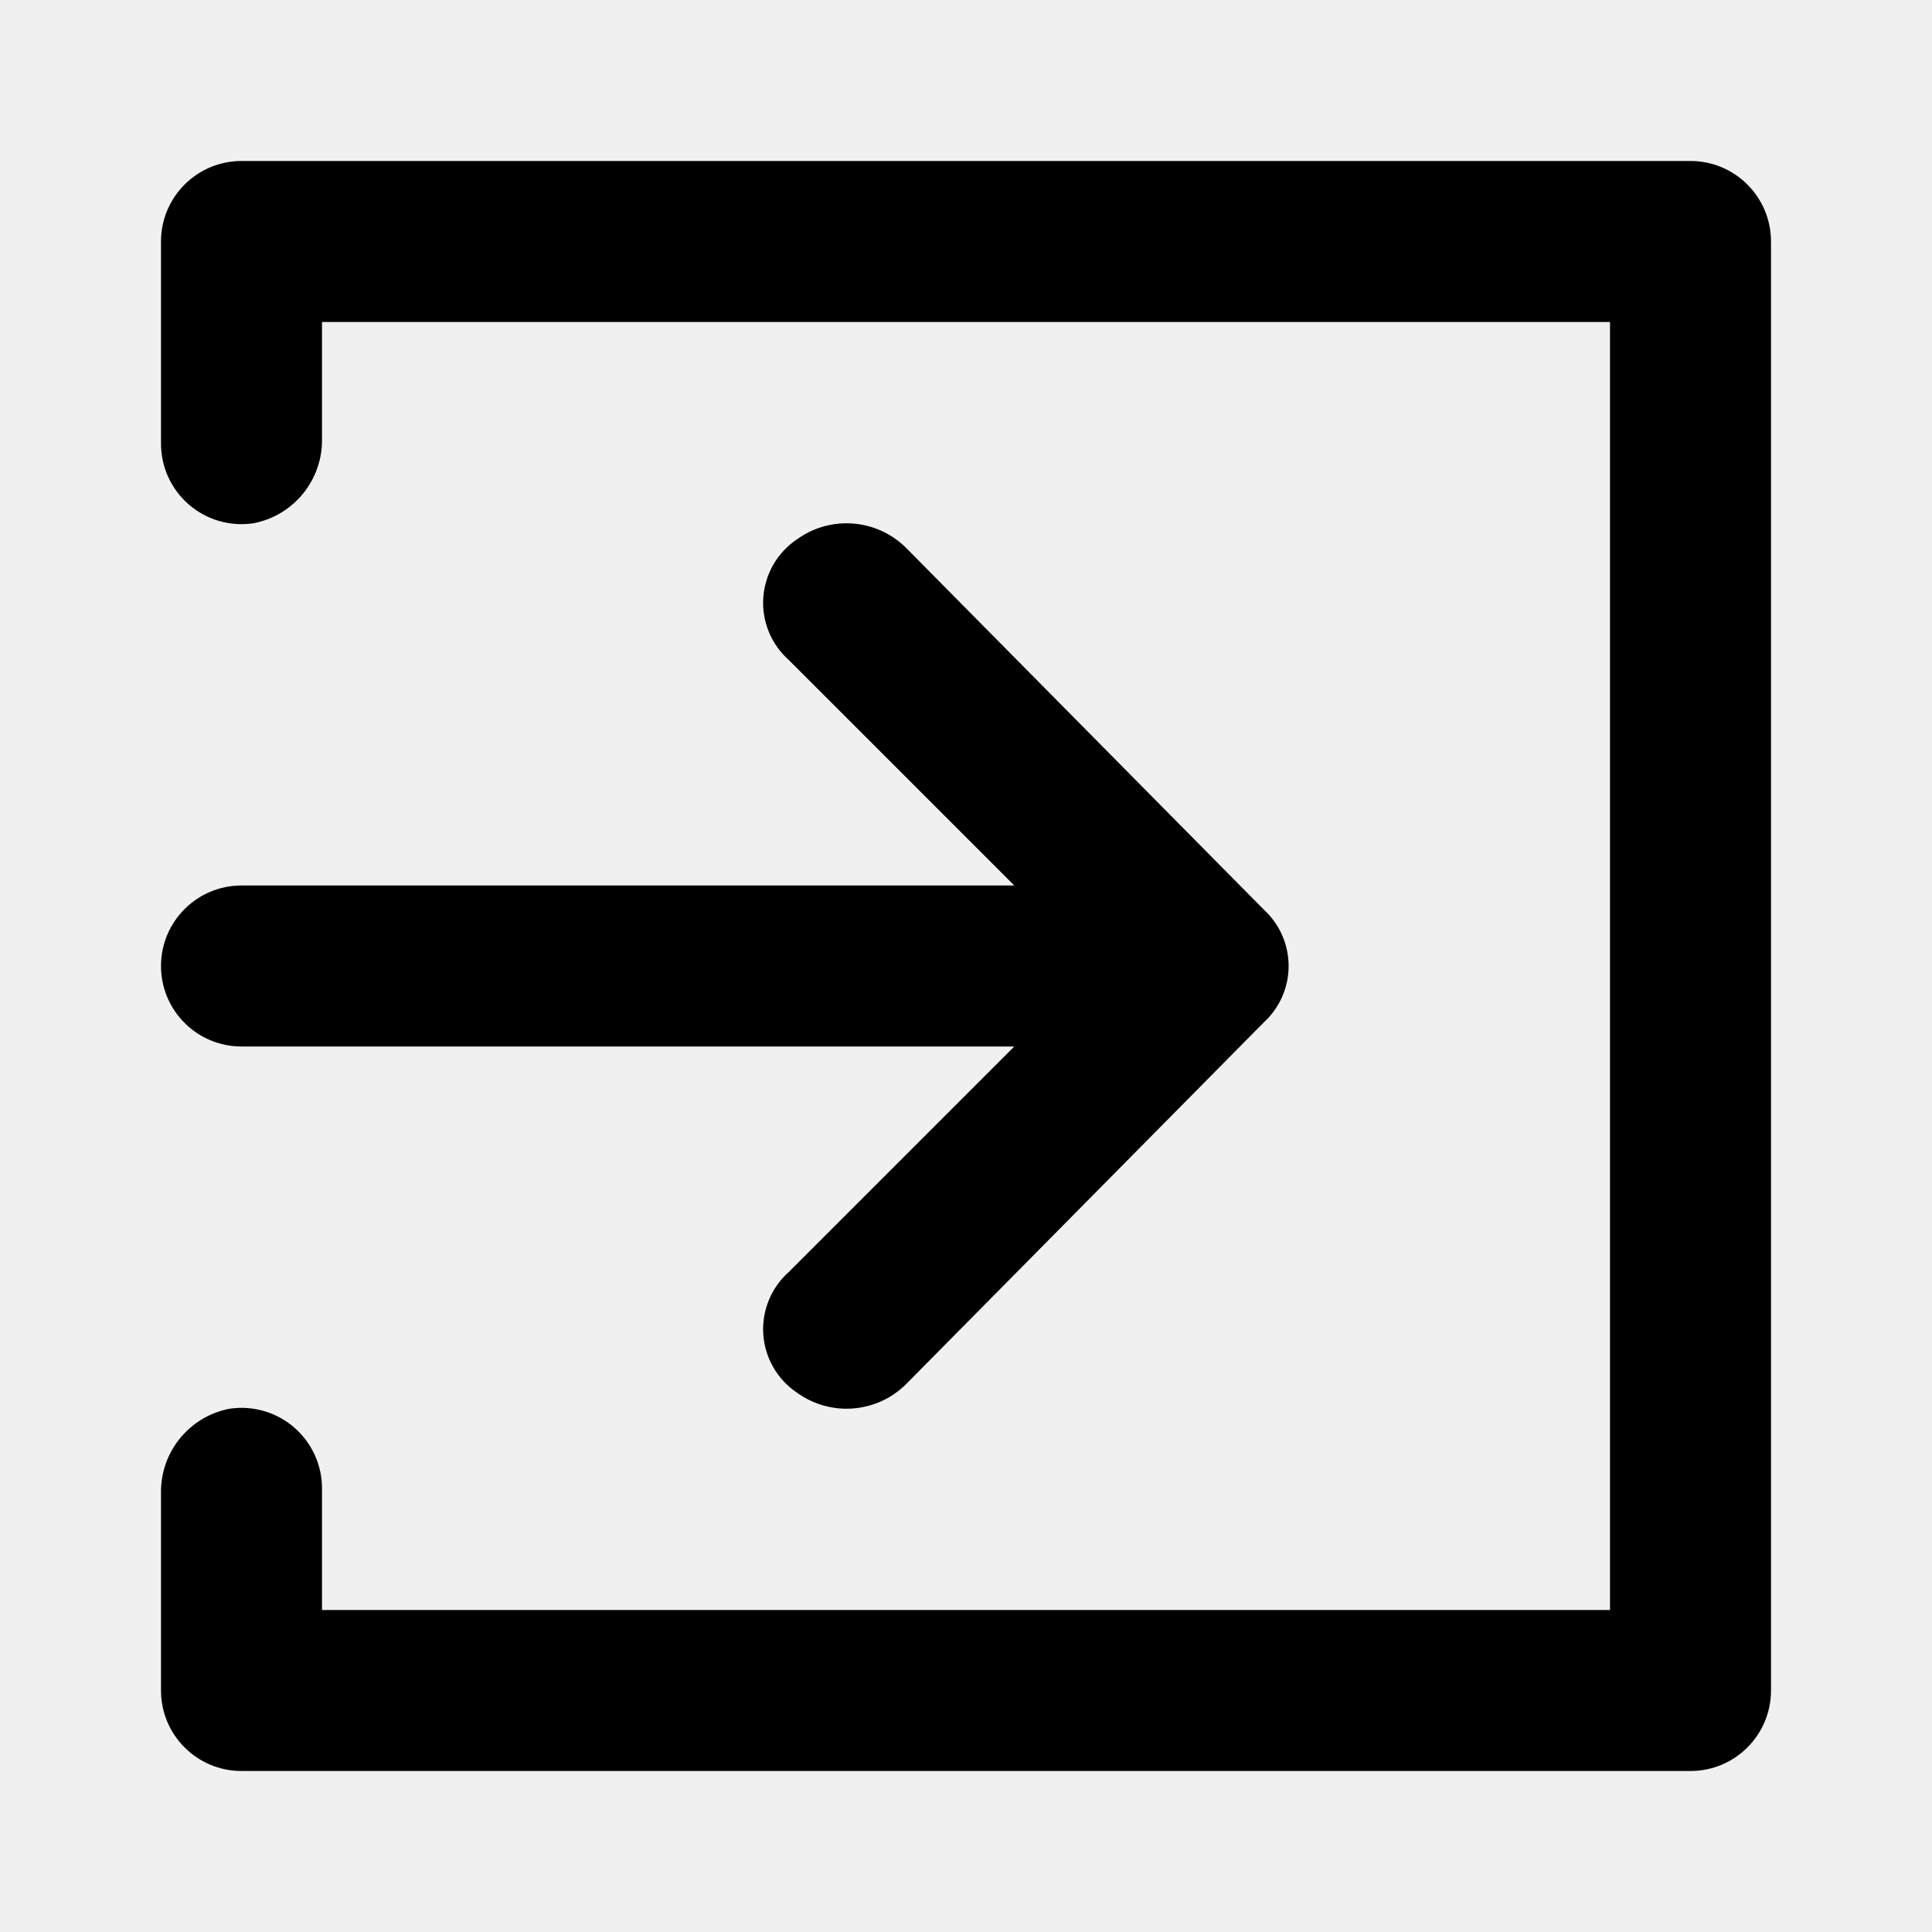
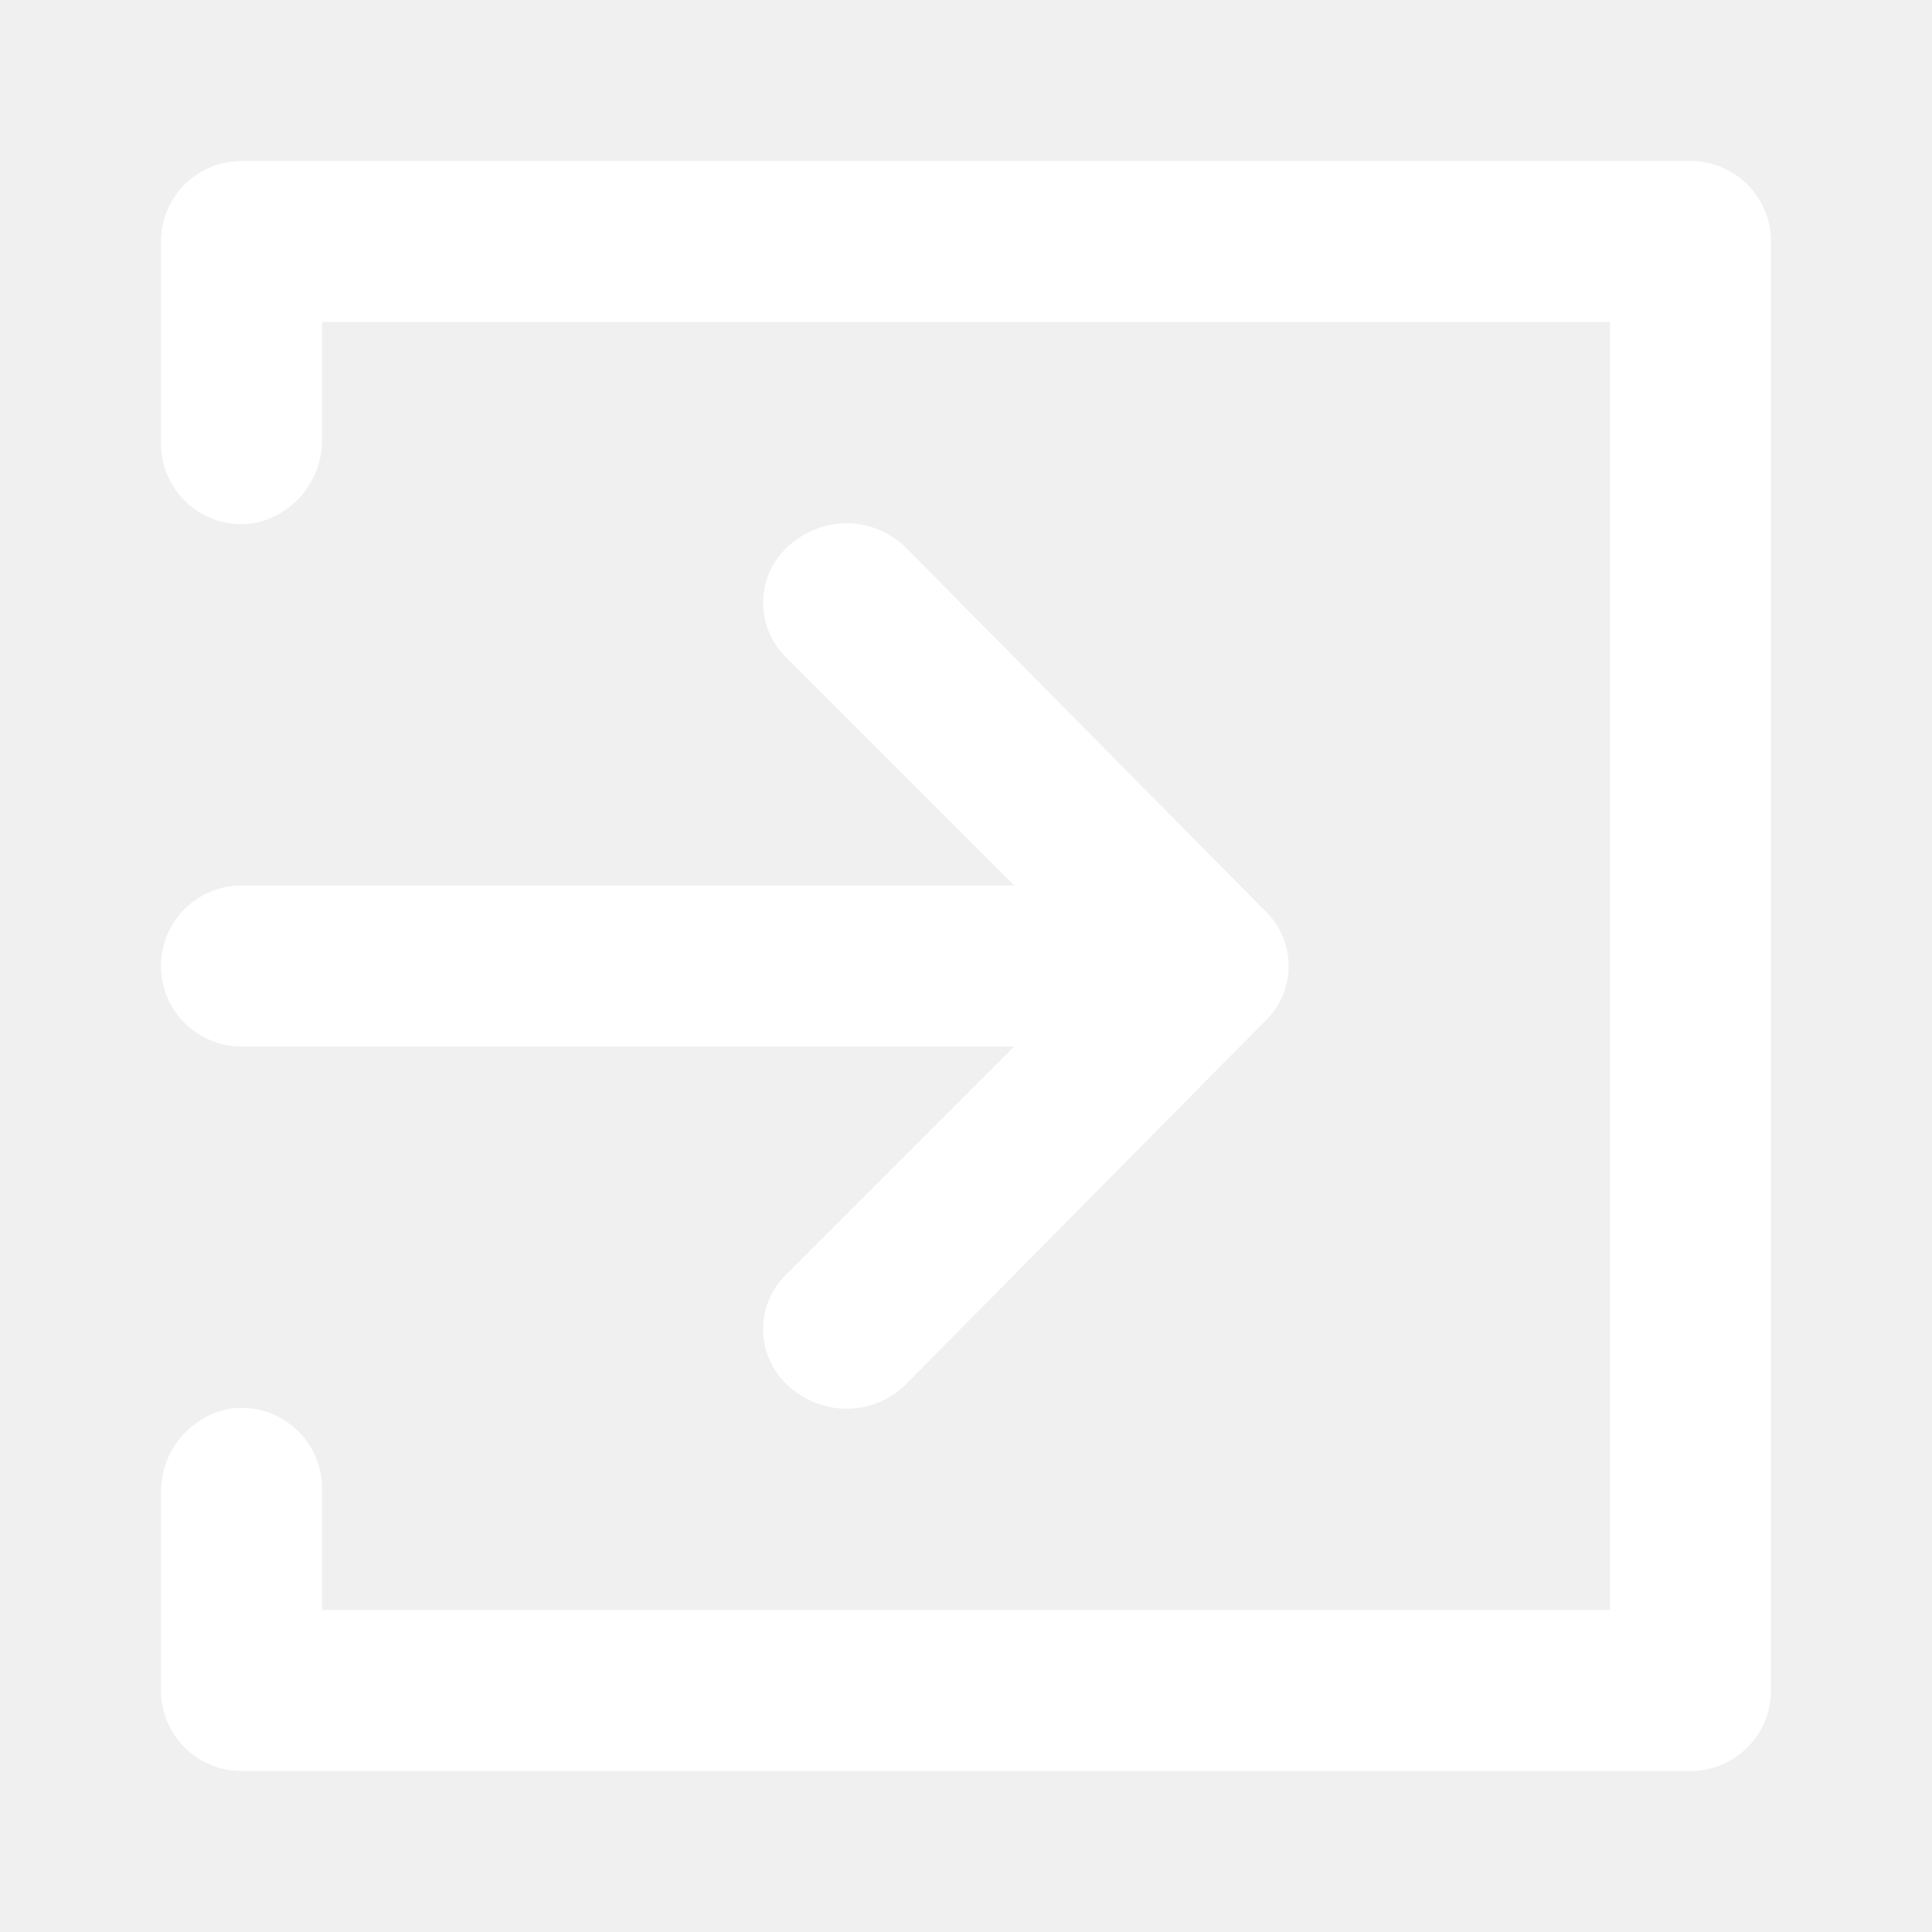
<svg xmlns="http://www.w3.org/2000/svg" width="800px" height="800px" viewBox="0 0 48 48">
  <g id="Layer_2" data-name="Layer 2">
    <g id="invisible_box" data-name="invisible box">
      <rect width="48" height="48" fill="none" />
    </g>
-     <g id="icons_Q2" data-name="icons Q2">
+     <g id="icons_Q2" data-name="icons Q2" fill="white">
      <path d="M44,42V6a2,2,0,0,0-2-2H6A2,2,0,0,0,4,6v5a2,2,0,0,0,2.3,2A2.1,2.1,0,0,0,8,10.9V8H40V40H8V37a2,2,0,0,0-2.3-2A2.1,2.1,0,0,0,4,37.1V42a2,2,0,0,0,2,2H42A2,2,0,0,0,44,42Z" />
      <path d="M22.5,34.4l8.9-9a1.9,1.9,0,0,0,0-2.8l-8.9-9a2.1,2.1,0,0,0-2.7-.2,1.9,1.9,0,0,0-.2,3L25.2,22H6a2,2,0,0,0,0,4H25.2l-5.6,5.6a1.9,1.9,0,0,0,.2,3A2.1,2.1,0,0,0,22.5,34.4Z" />
    </g>
  </g>
</svg>
